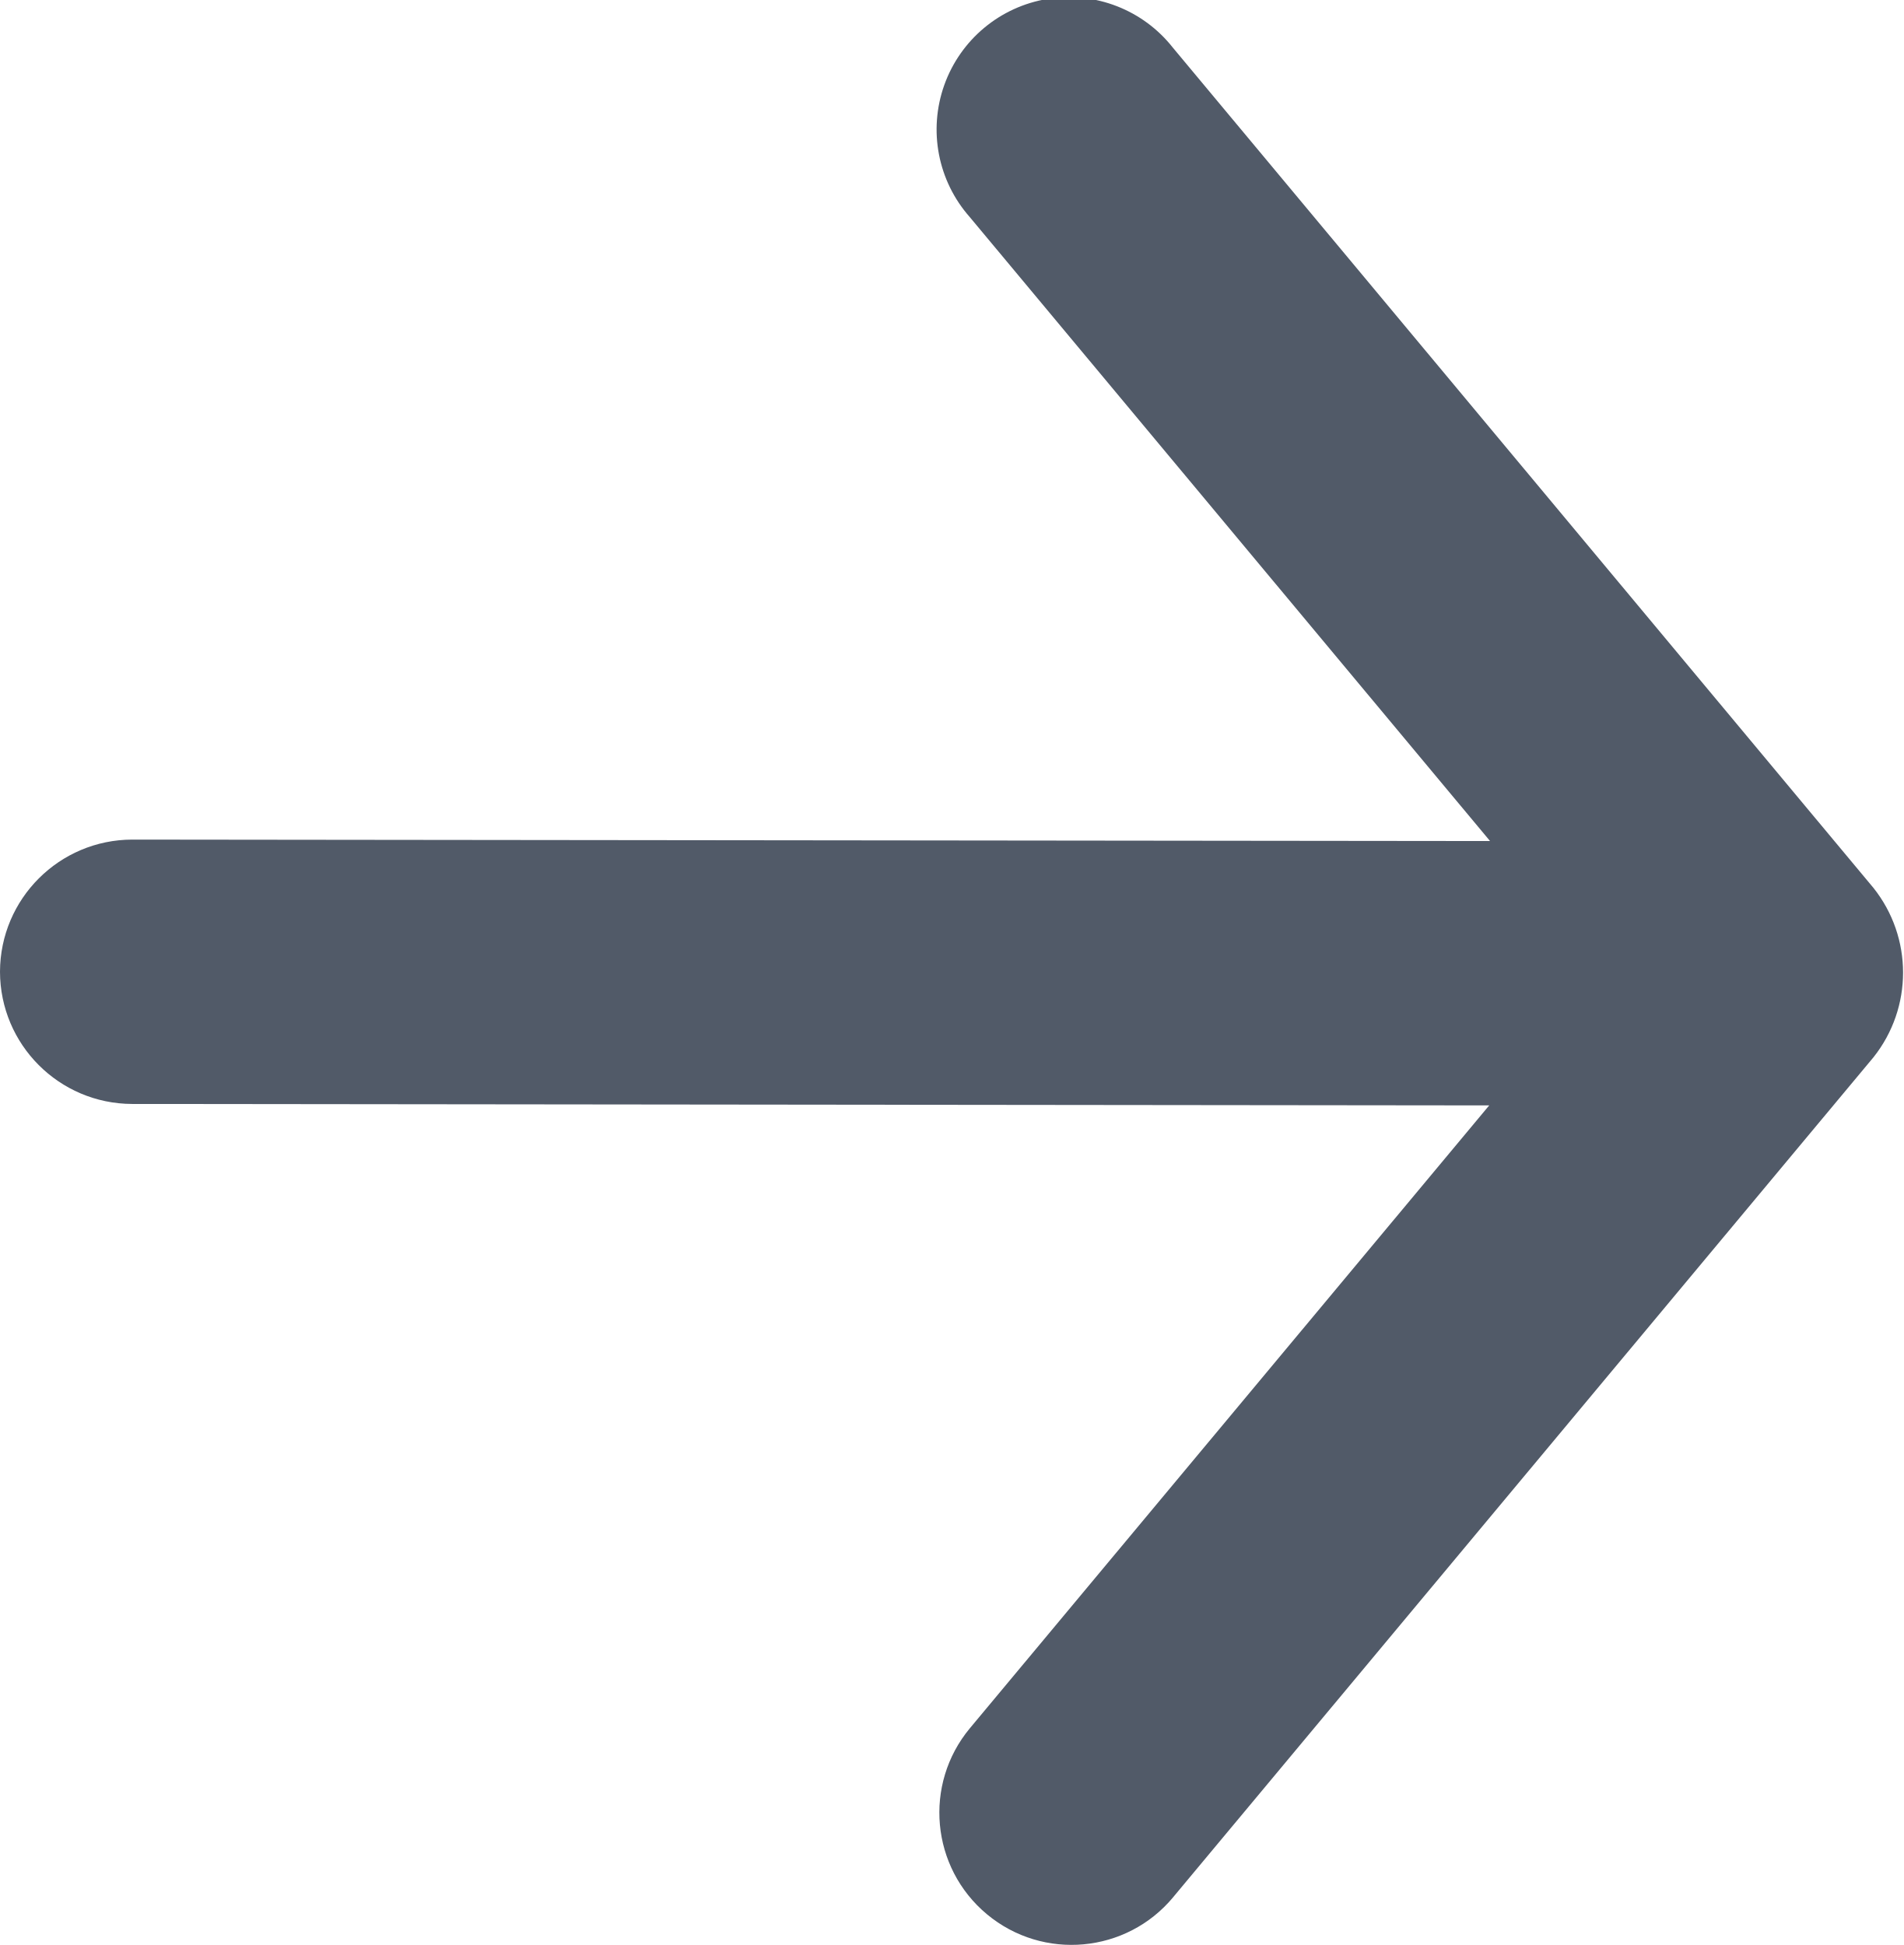
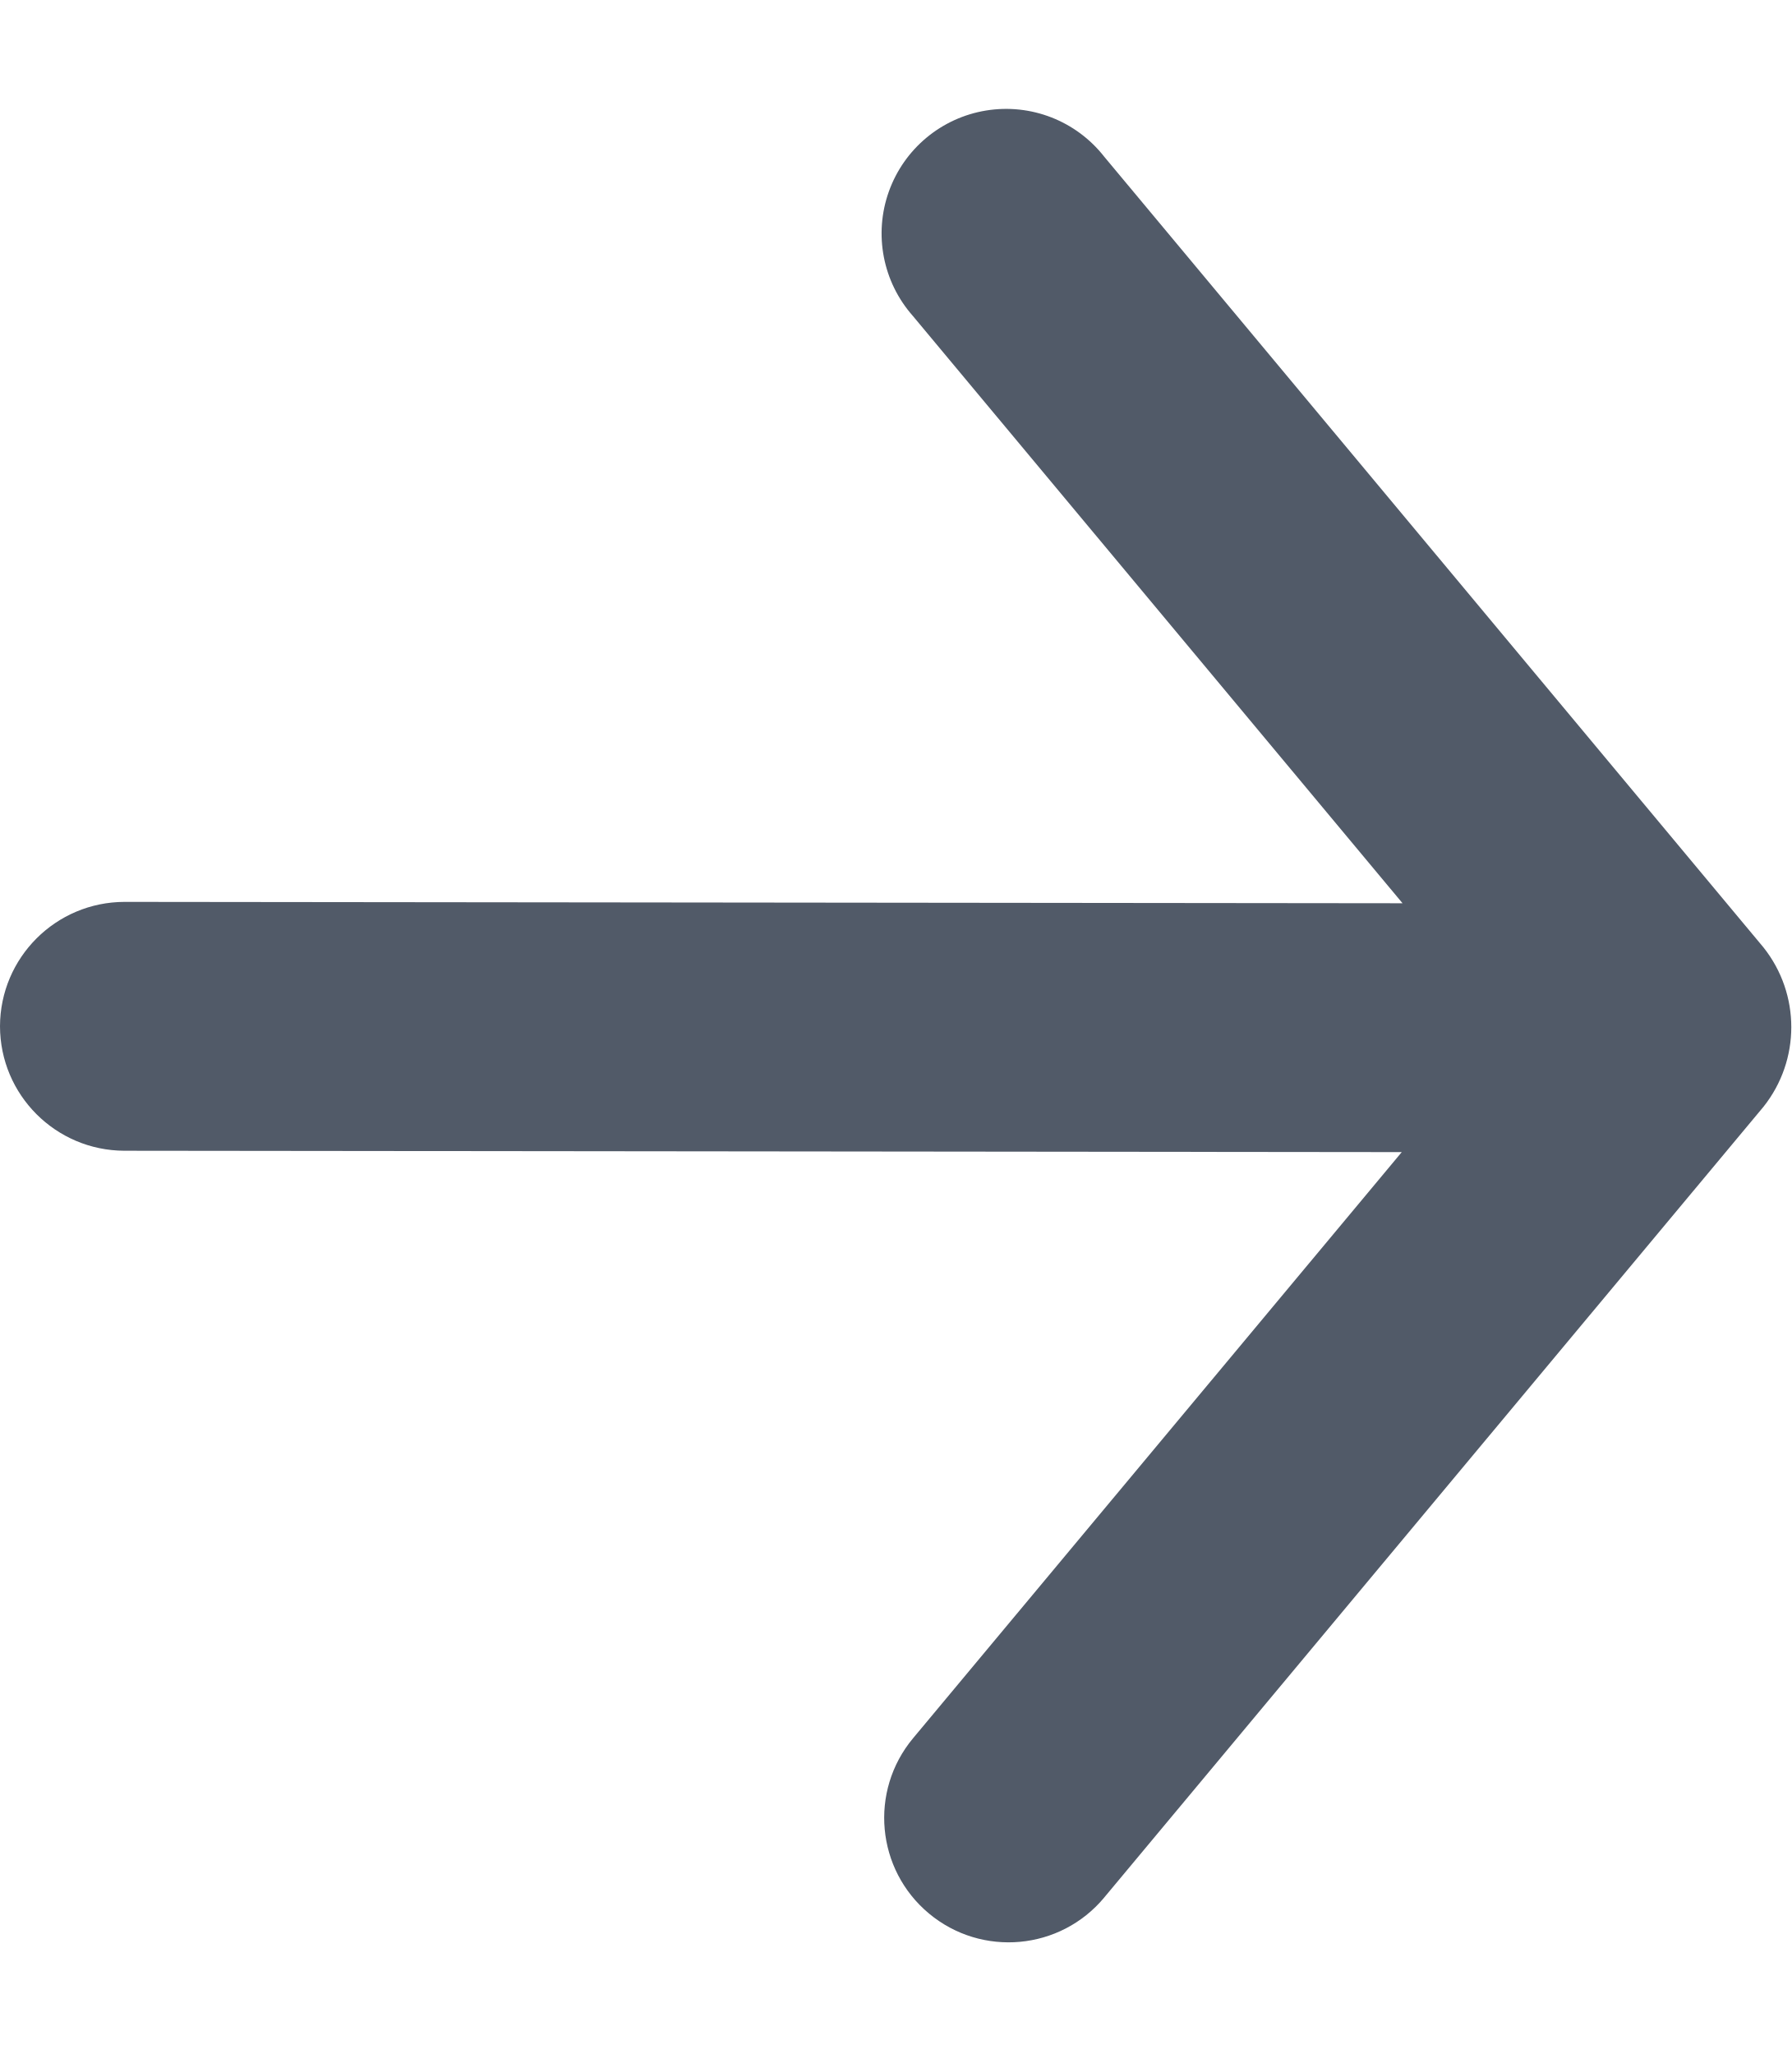
- <svg xmlns="http://www.w3.org/2000/svg" width="9.207" height="9.41" viewBox="0 0 9.207 9.41">
+ <svg xmlns="http://www.w3.org/2000/svg" width="8.207" height="9.41" viewBox="0 0 9.207 9.41">
  <path id="Path_12204" data-name="Path 12204" d="M157.586,96.239l-4.065-3.389a.658.658,0,0,0-.819,0l-4.065,3.389a.64.64,0,1,0,.819.983l3.019-2.517-.007,6.568a.641.641,0,0,0,.639.64h0a.641.641,0,0,0,.64-.639l.007-6.565,3.013,2.512a.639.639,0,1,0,.818-.983Z" transform="translate(101.913 -148.406) rotate(90)" fill="#515a68" />
</svg>
